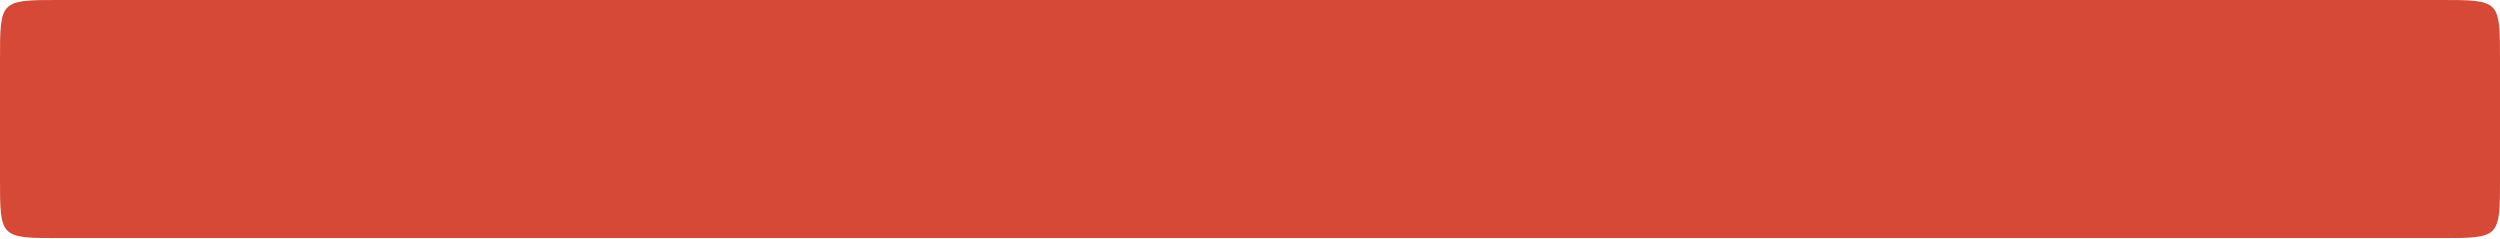
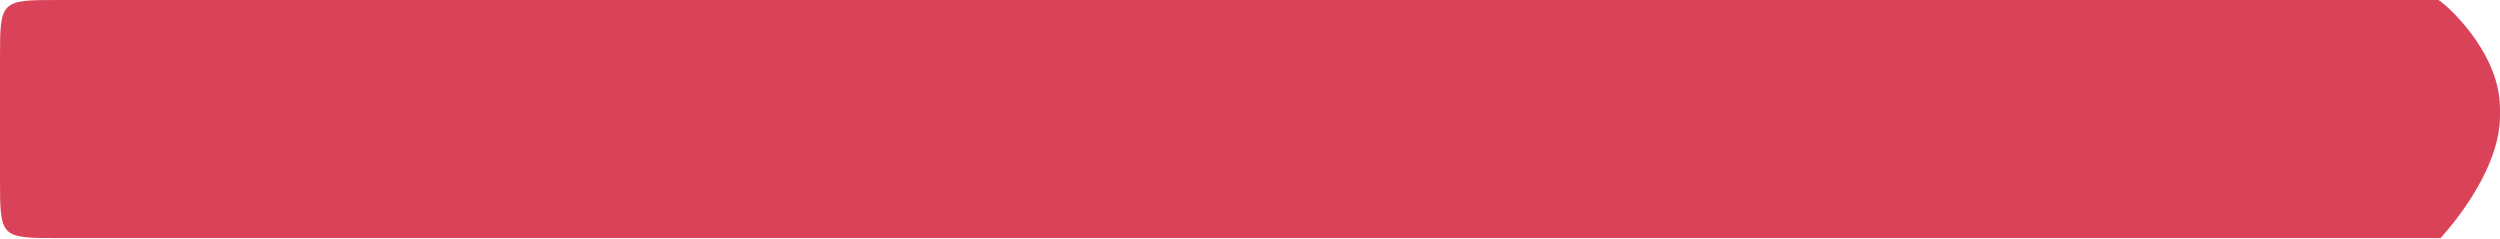
- <svg xmlns="http://www.w3.org/2000/svg" width="42" height="4">
-   <g transform="translate(0,-1048.362)">
-     <path d="m 1,1048.362 40,0 c 1,0 1,0 1,1 l 0,2 c 0,1 0,1 -1,1 l -40,0 c -1,0 -1,0 -1,-1 l 0,-2 c 0,-1 0,-1 1,-1 z" fill="#d64937" />
+ <svg xmlns="http://www.w3.org/2000/svg" width="42" height="4" id="svg2" version="1.1">
+   <defs id="defs10" />
+   <g transform="translate(0,-1048.362)" id="g4">
+     <path d="m 1,1048.362 39.962,0 c 0.045,0 1.038,0.827 1.038,1.827 l 0,0.12 c 0,1 -1,2.053 -1,2.053 l -40,0 c -1,0 -1,0 -1,-1 l 0,-2 c 0,-1 0,-1 1,-1 z" id="path6" style="fill:#d6374f;fill-opacity:0.941" />
  </g>
</svg>
